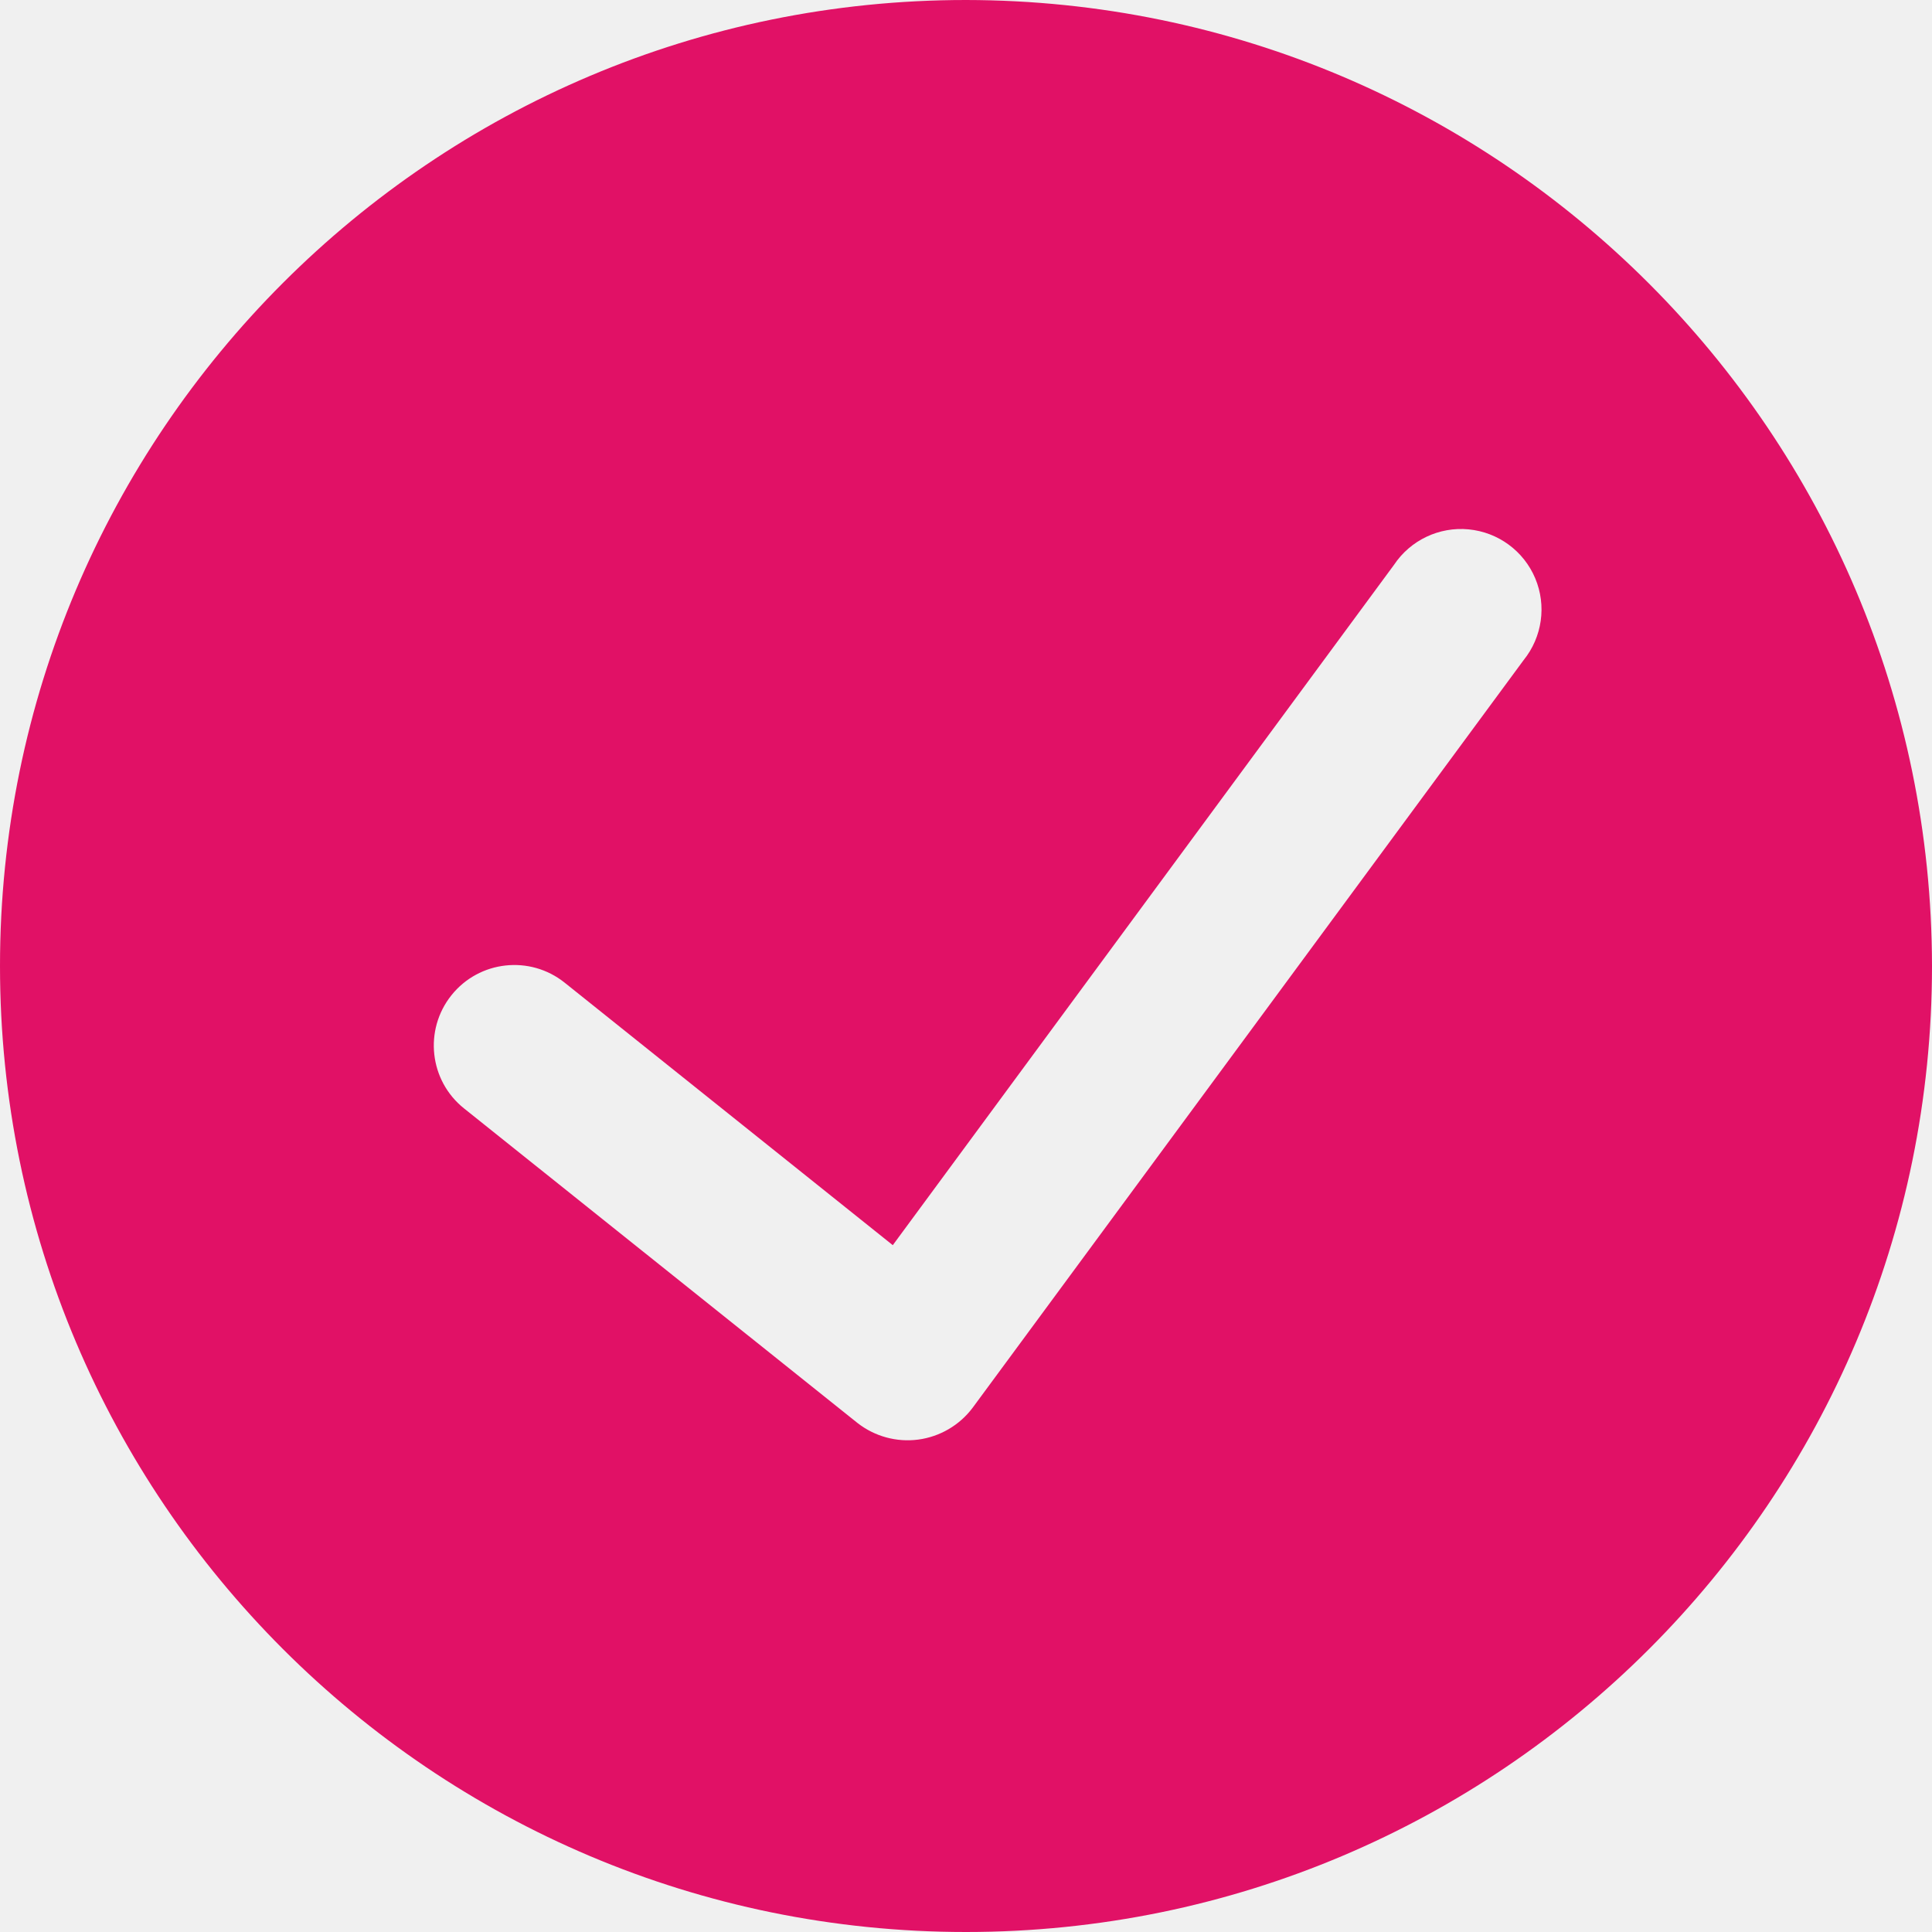
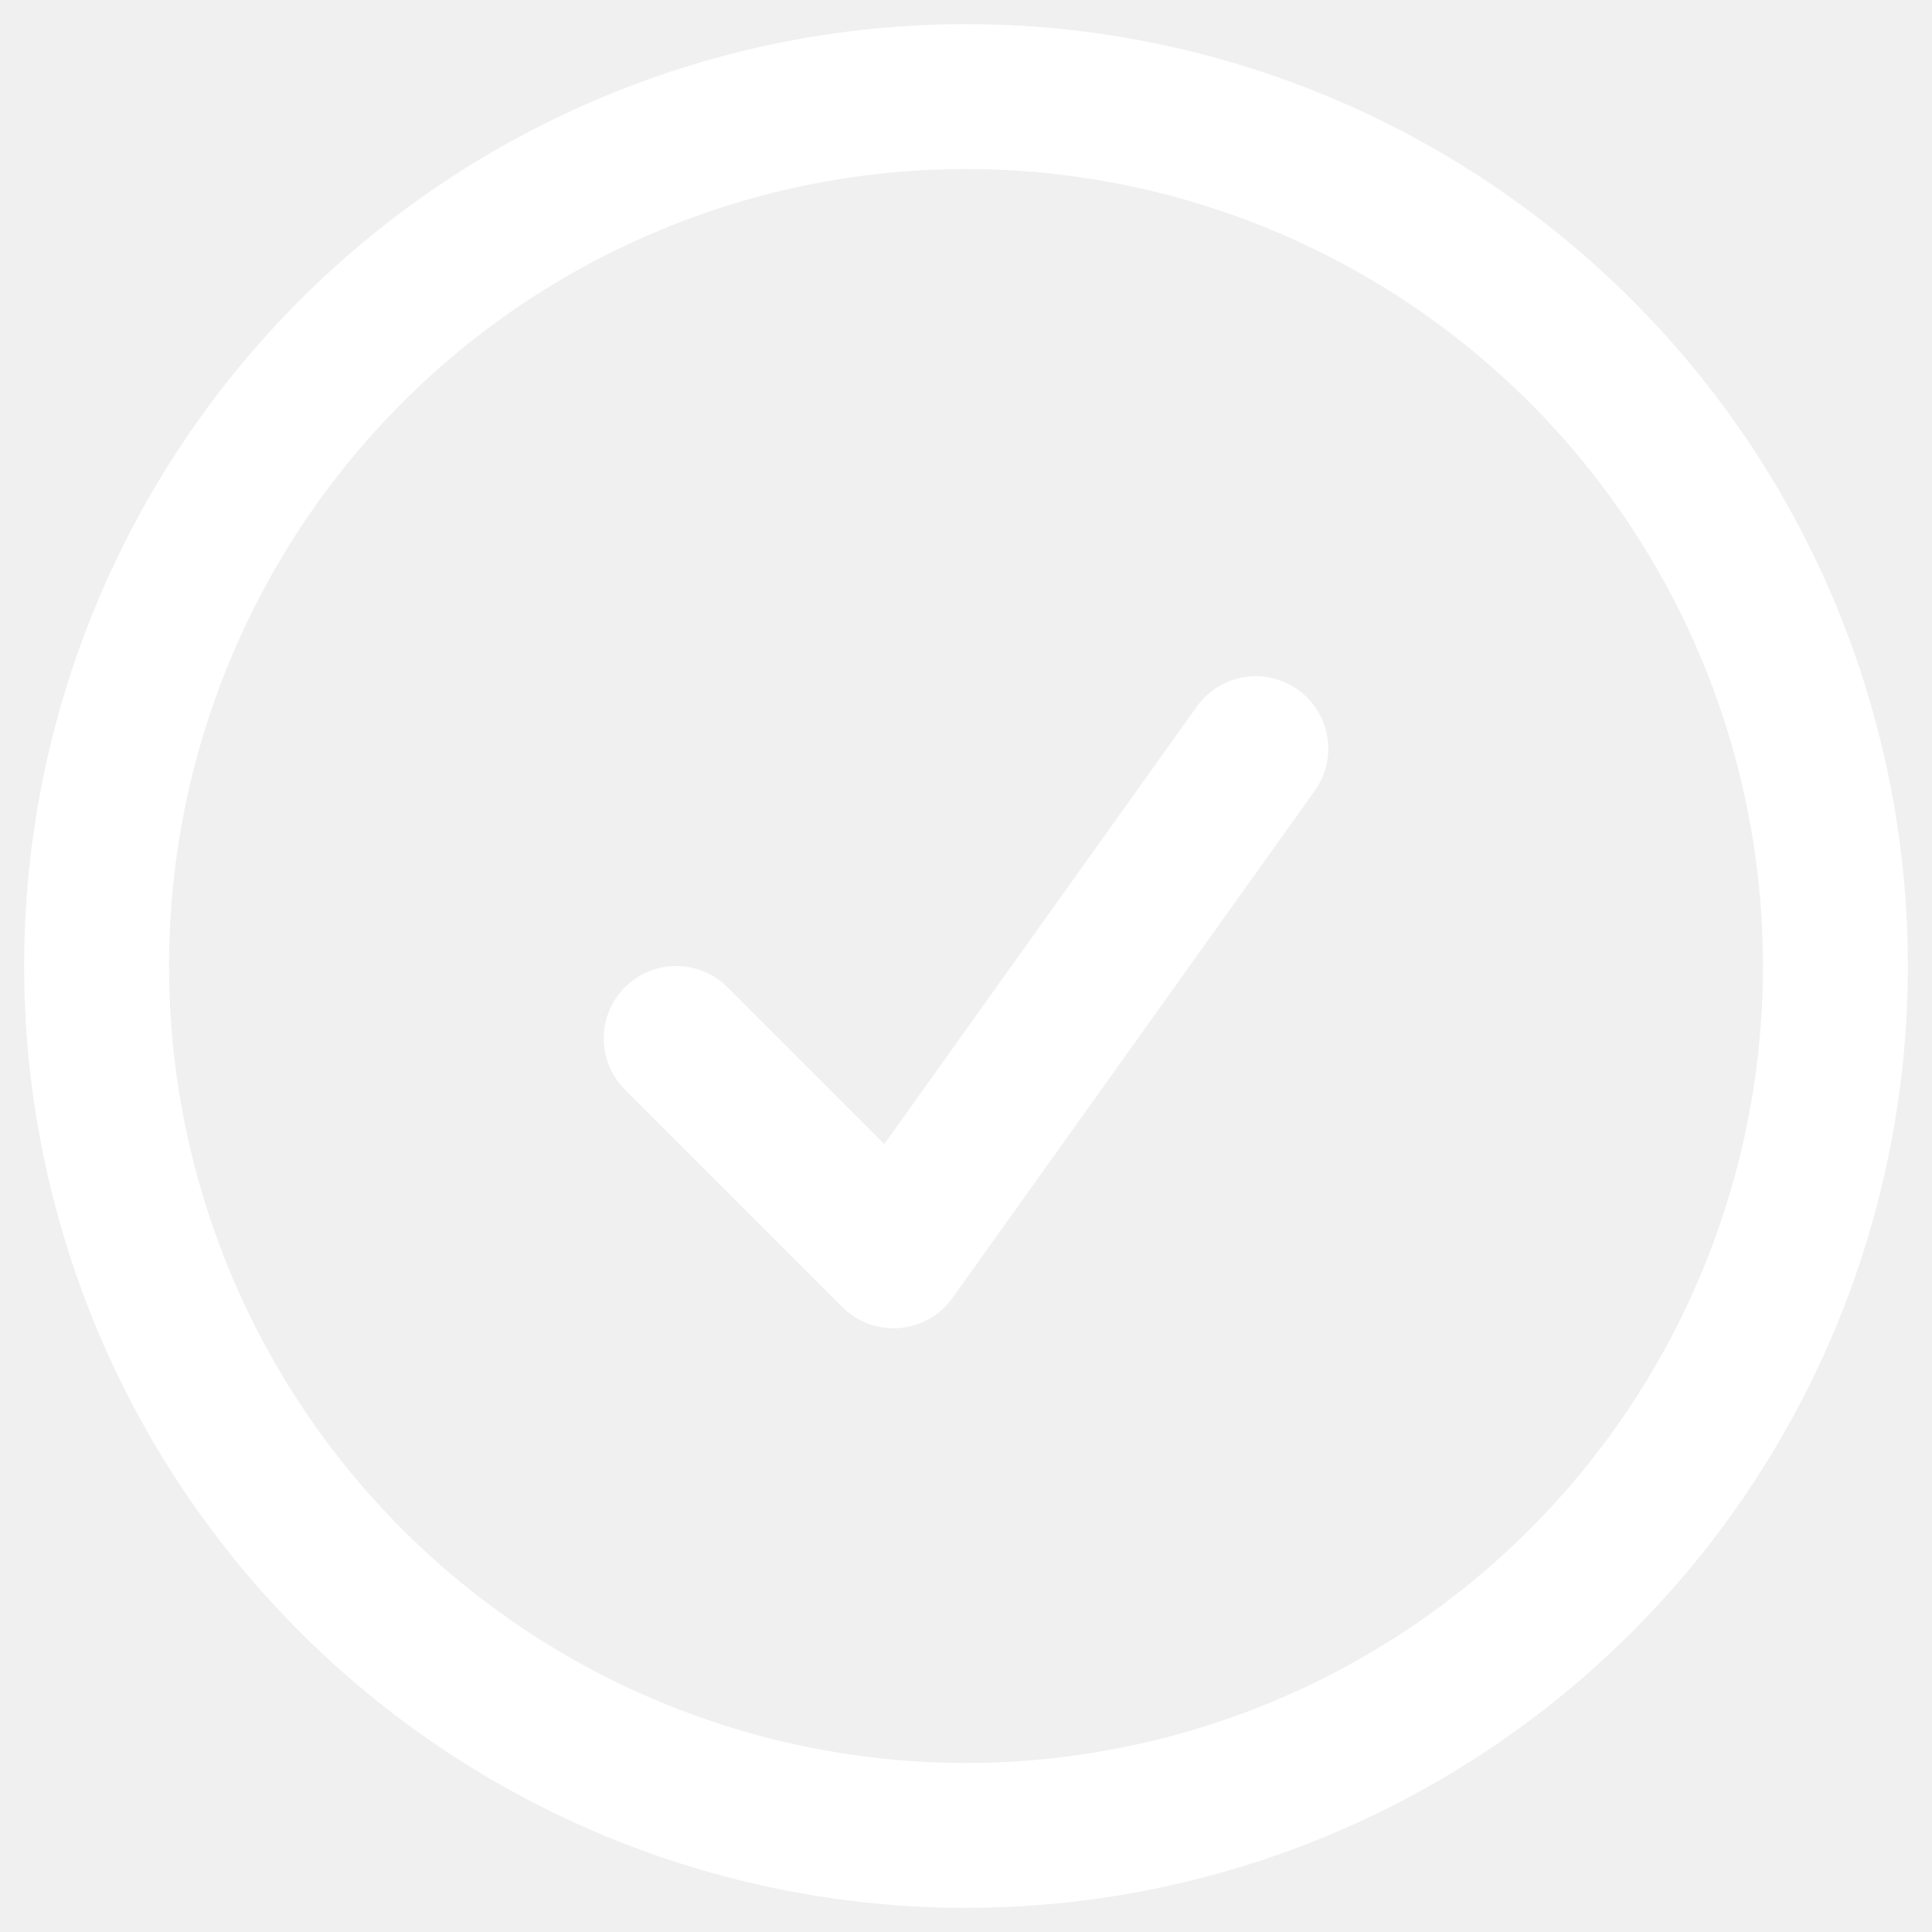
- <svg xmlns="http://www.w3.org/2000/svg" width="30" height="30" viewBox="0 0 30 30" fill="none">
-   <path fill-rule="evenodd" clip-rule="evenodd" d="M0 15C0 6.716 6.716 0 15 0C23.28 0.01 29.99 6.72 30 15C30 23.284 23.284 30 15 30C6.716 30 0 23.284 0 15ZM15.102 21.861L23.659 10.25C23.948 9.892 24.017 9.404 23.839 8.98C23.66 8.555 23.263 8.264 22.805 8.22C22.347 8.176 21.901 8.388 21.646 8.771L13.863 19.335L8.768 15.259C8.228 14.827 7.441 14.915 7.01 15.454C6.579 15.993 6.666 16.78 7.205 17.211L13.315 22.096C13.582 22.305 13.922 22.398 14.258 22.354C14.594 22.309 14.898 22.132 15.102 21.861Z" fill="#E11166" />
+ <svg xmlns="http://www.w3.org/2000/svg" width="20" height="20" viewBox="0 0 20 20" fill="none">
+   <path d="M7 10.75L9.25 13L13 7.75M19 10C19 11.182 18.767 12.352 18.315 13.444C17.863 14.536 17.2 15.528 16.364 16.364C15.528 17.2 14.536 17.863 13.444 18.315C12.352 18.767 11.182 19 10 19C8.818 19 7.648 18.767 6.556 18.315C5.464 17.863 4.472 17.2 3.636 16.364C2.8 15.528 2.137 14.536 1.685 13.444C1.233 12.352 1 11.182 1 10C1 7.613 1.948 5.324 3.636 3.636C5.324 1.948 7.613 1 10 1C12.387 1 14.676 1.948 16.364 3.636C18.052 5.324 19 7.613 19 10Z" stroke="white" stroke-width="1.5" stroke-linecap="round" stroke-linejoin="round" />
</svg>
